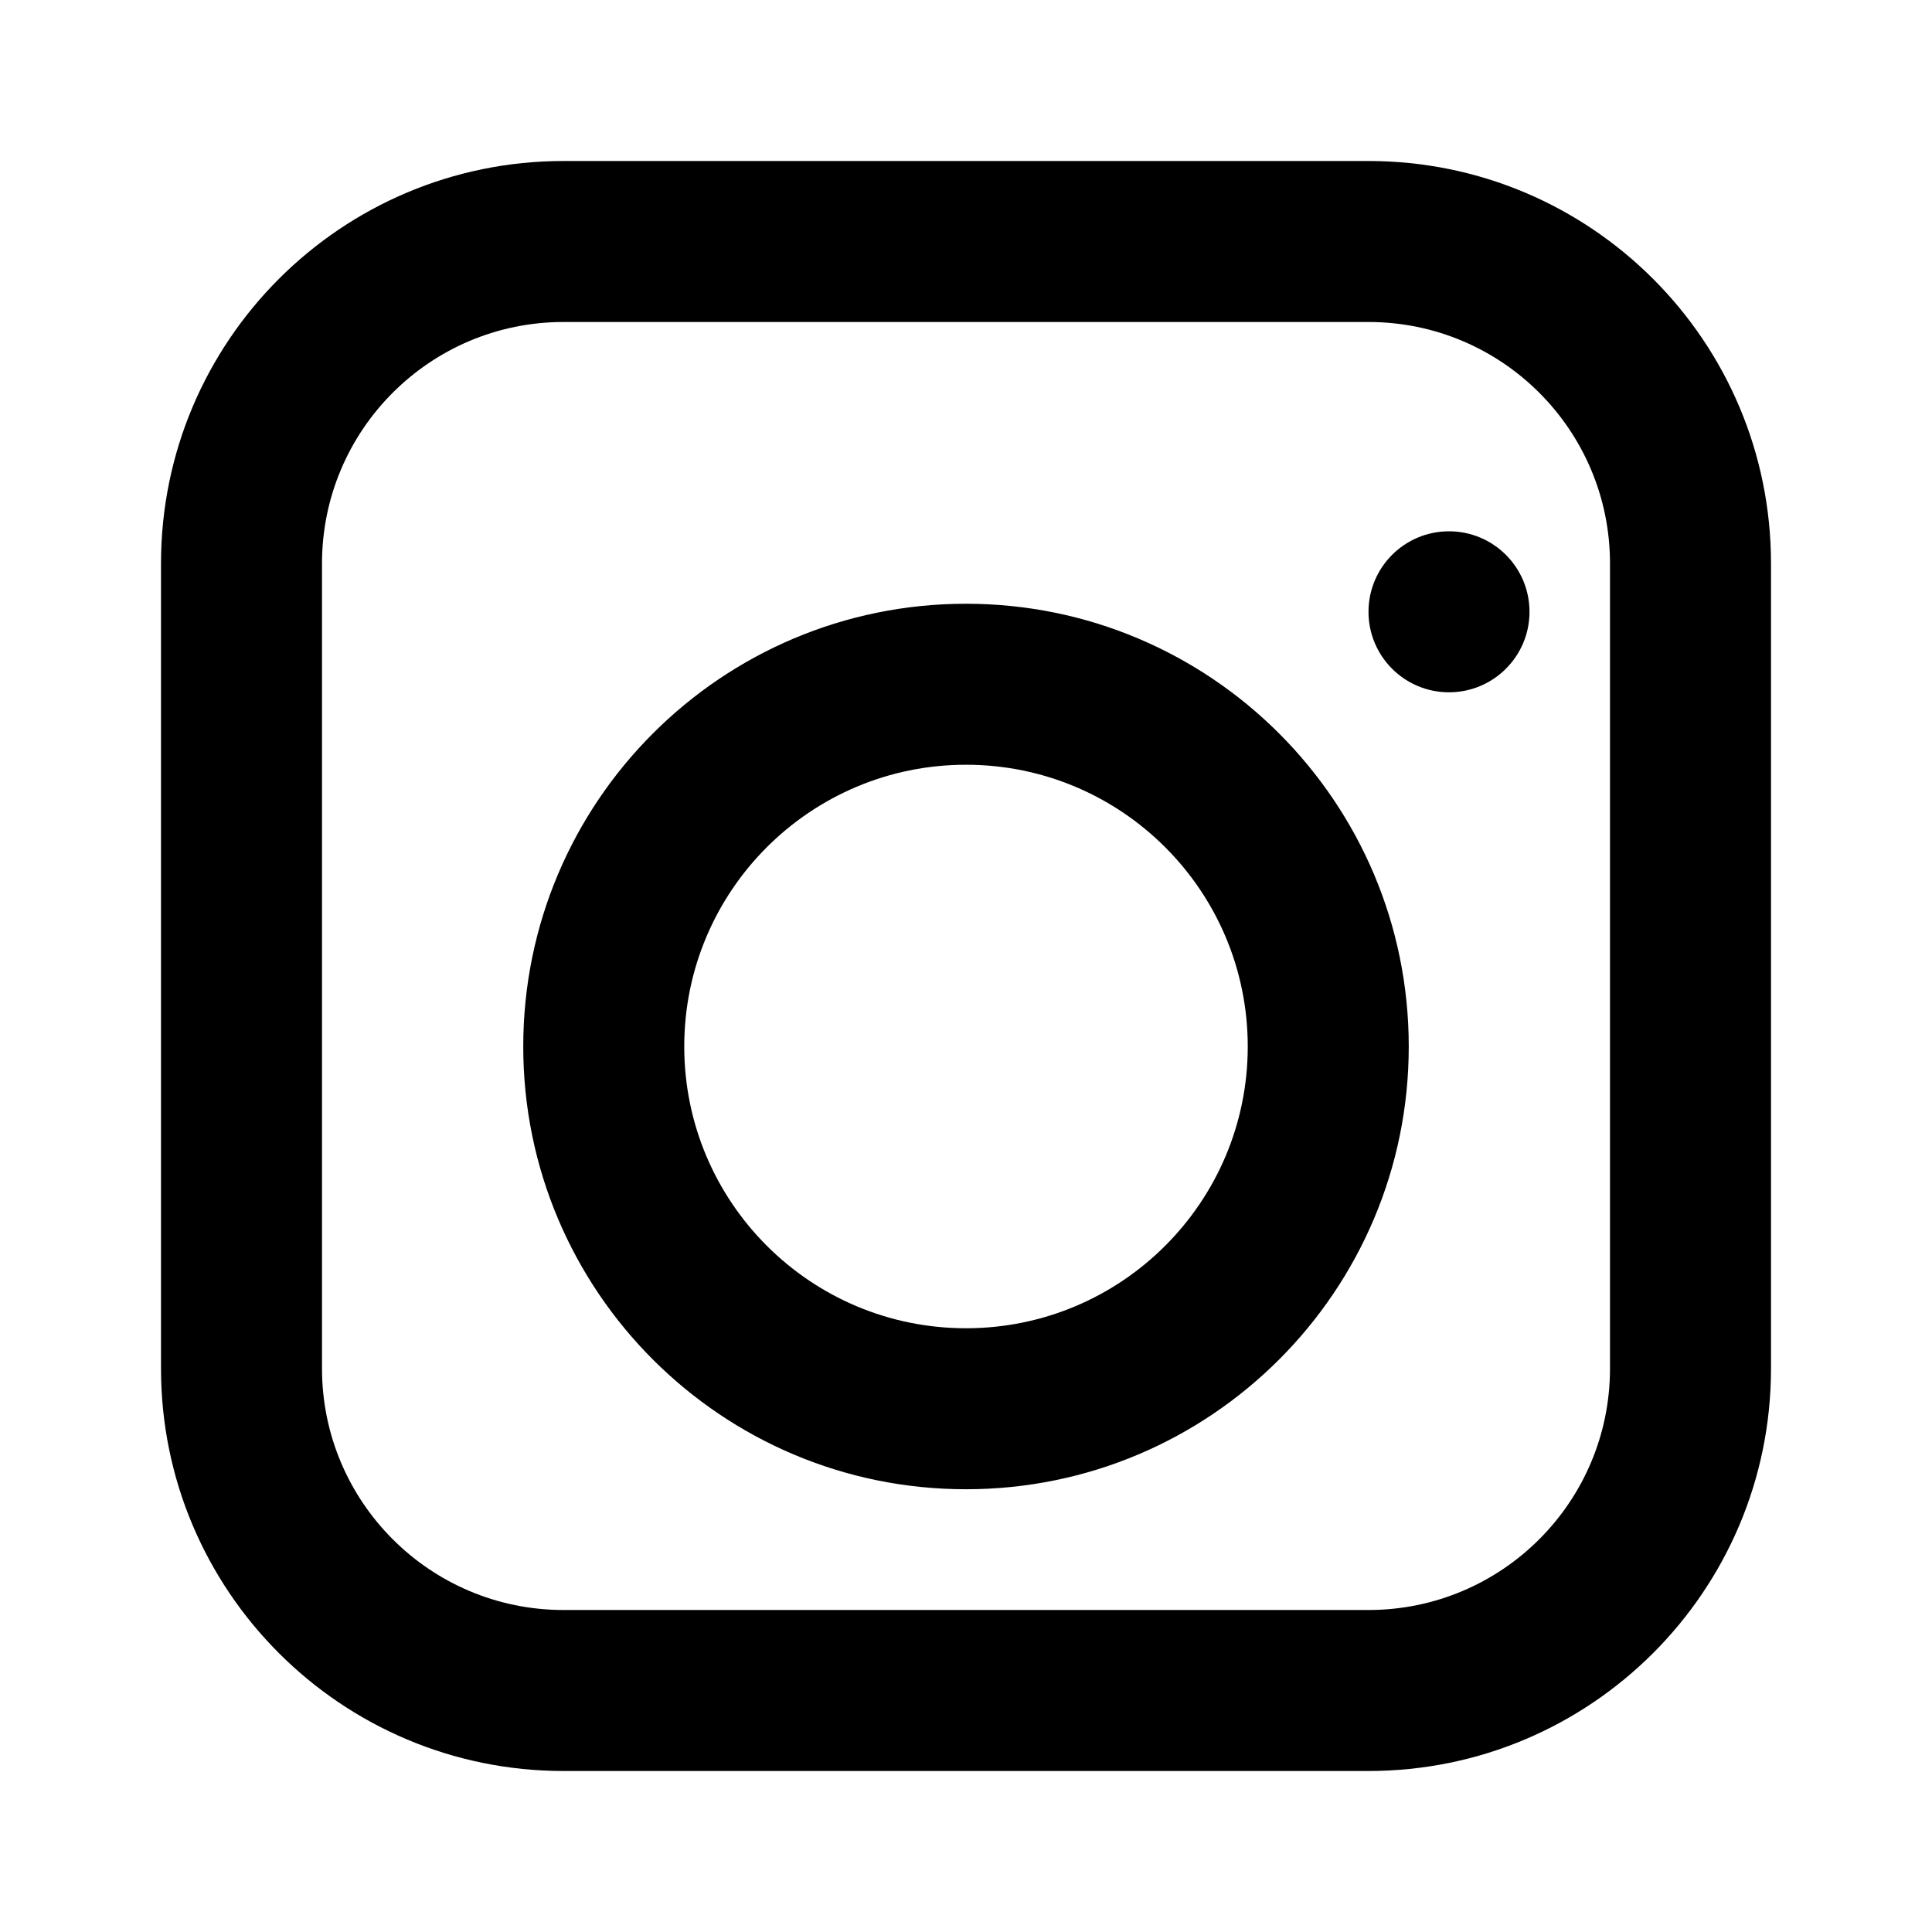
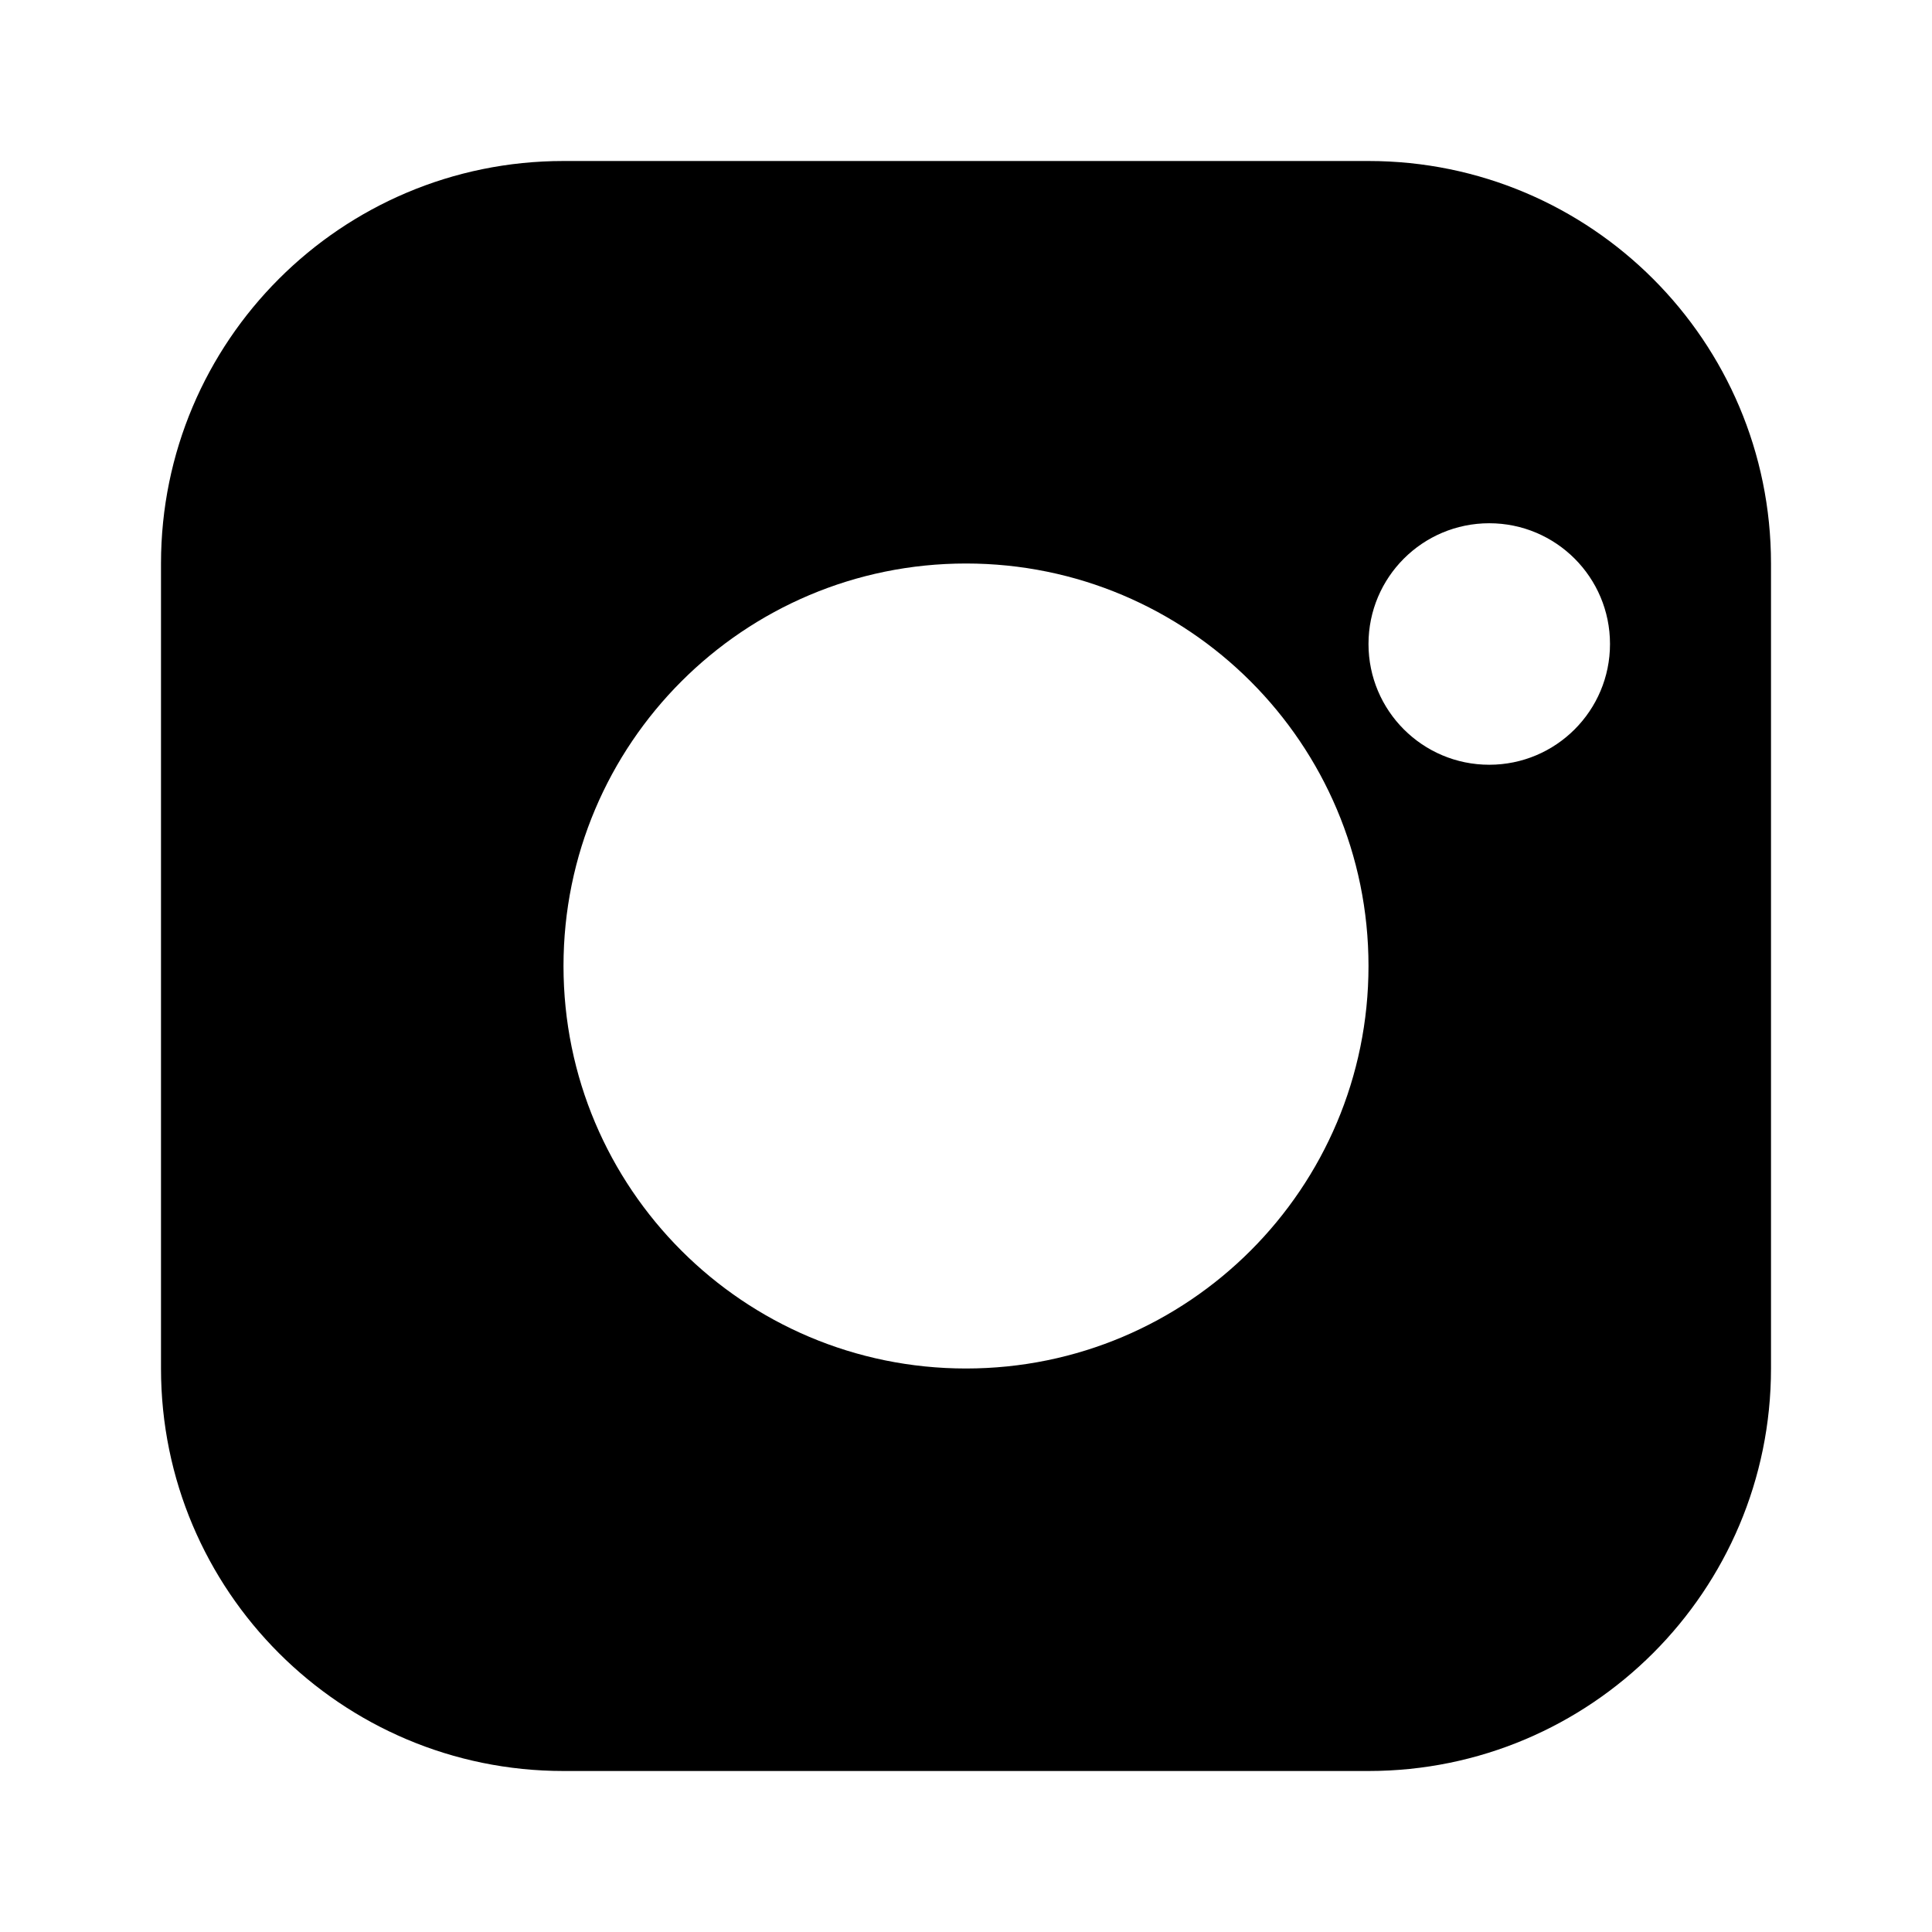
- <svg viewBox="0 0 24 24" aria-hidden="true" focusable="false">
-   <path d="M7 2h10a5 5 0 0 1 5 5v10a5 5 0 0 1-5 5H7a5 5 0 0 1-5-5V7a5 5 0 0 1 5-5zm10 2H7a3 3 0 0 0-3 3v10a3 3 0 0 0 3 3h10a3 3 0 0 0 3-3V7a3 3 0 0 0-3-3zm-5 3.5A5.5 5.5 0 1 1 6.5 13 5.5 5.5 0 0 1 12 7.5zm0 2A3.5 3.5 0 1 0 15.5 13 3.5 3.5 0 0 0 12 9.5zM18 6.6a1 1 0 1 1-1 1 1 1 0 0 1 1-1z" />
+ <svg viewBox="0 0 24 24" aria-hidden="true">
+   <path d="M7 2h10a5 5 0 0 1 5 5v10a5 5 0 0 1-5 5H7a5 5 0 0 1-5-5V7a5 5 0 0 1 5-5zm5 5a5 5 0 1 0 0 10 5 5 0 0 0 0-10zm6.5-.5a1.5 1.5 0 1 0 0 3 1.5 1.5 0 0 0 0-3z" />
</svg>
